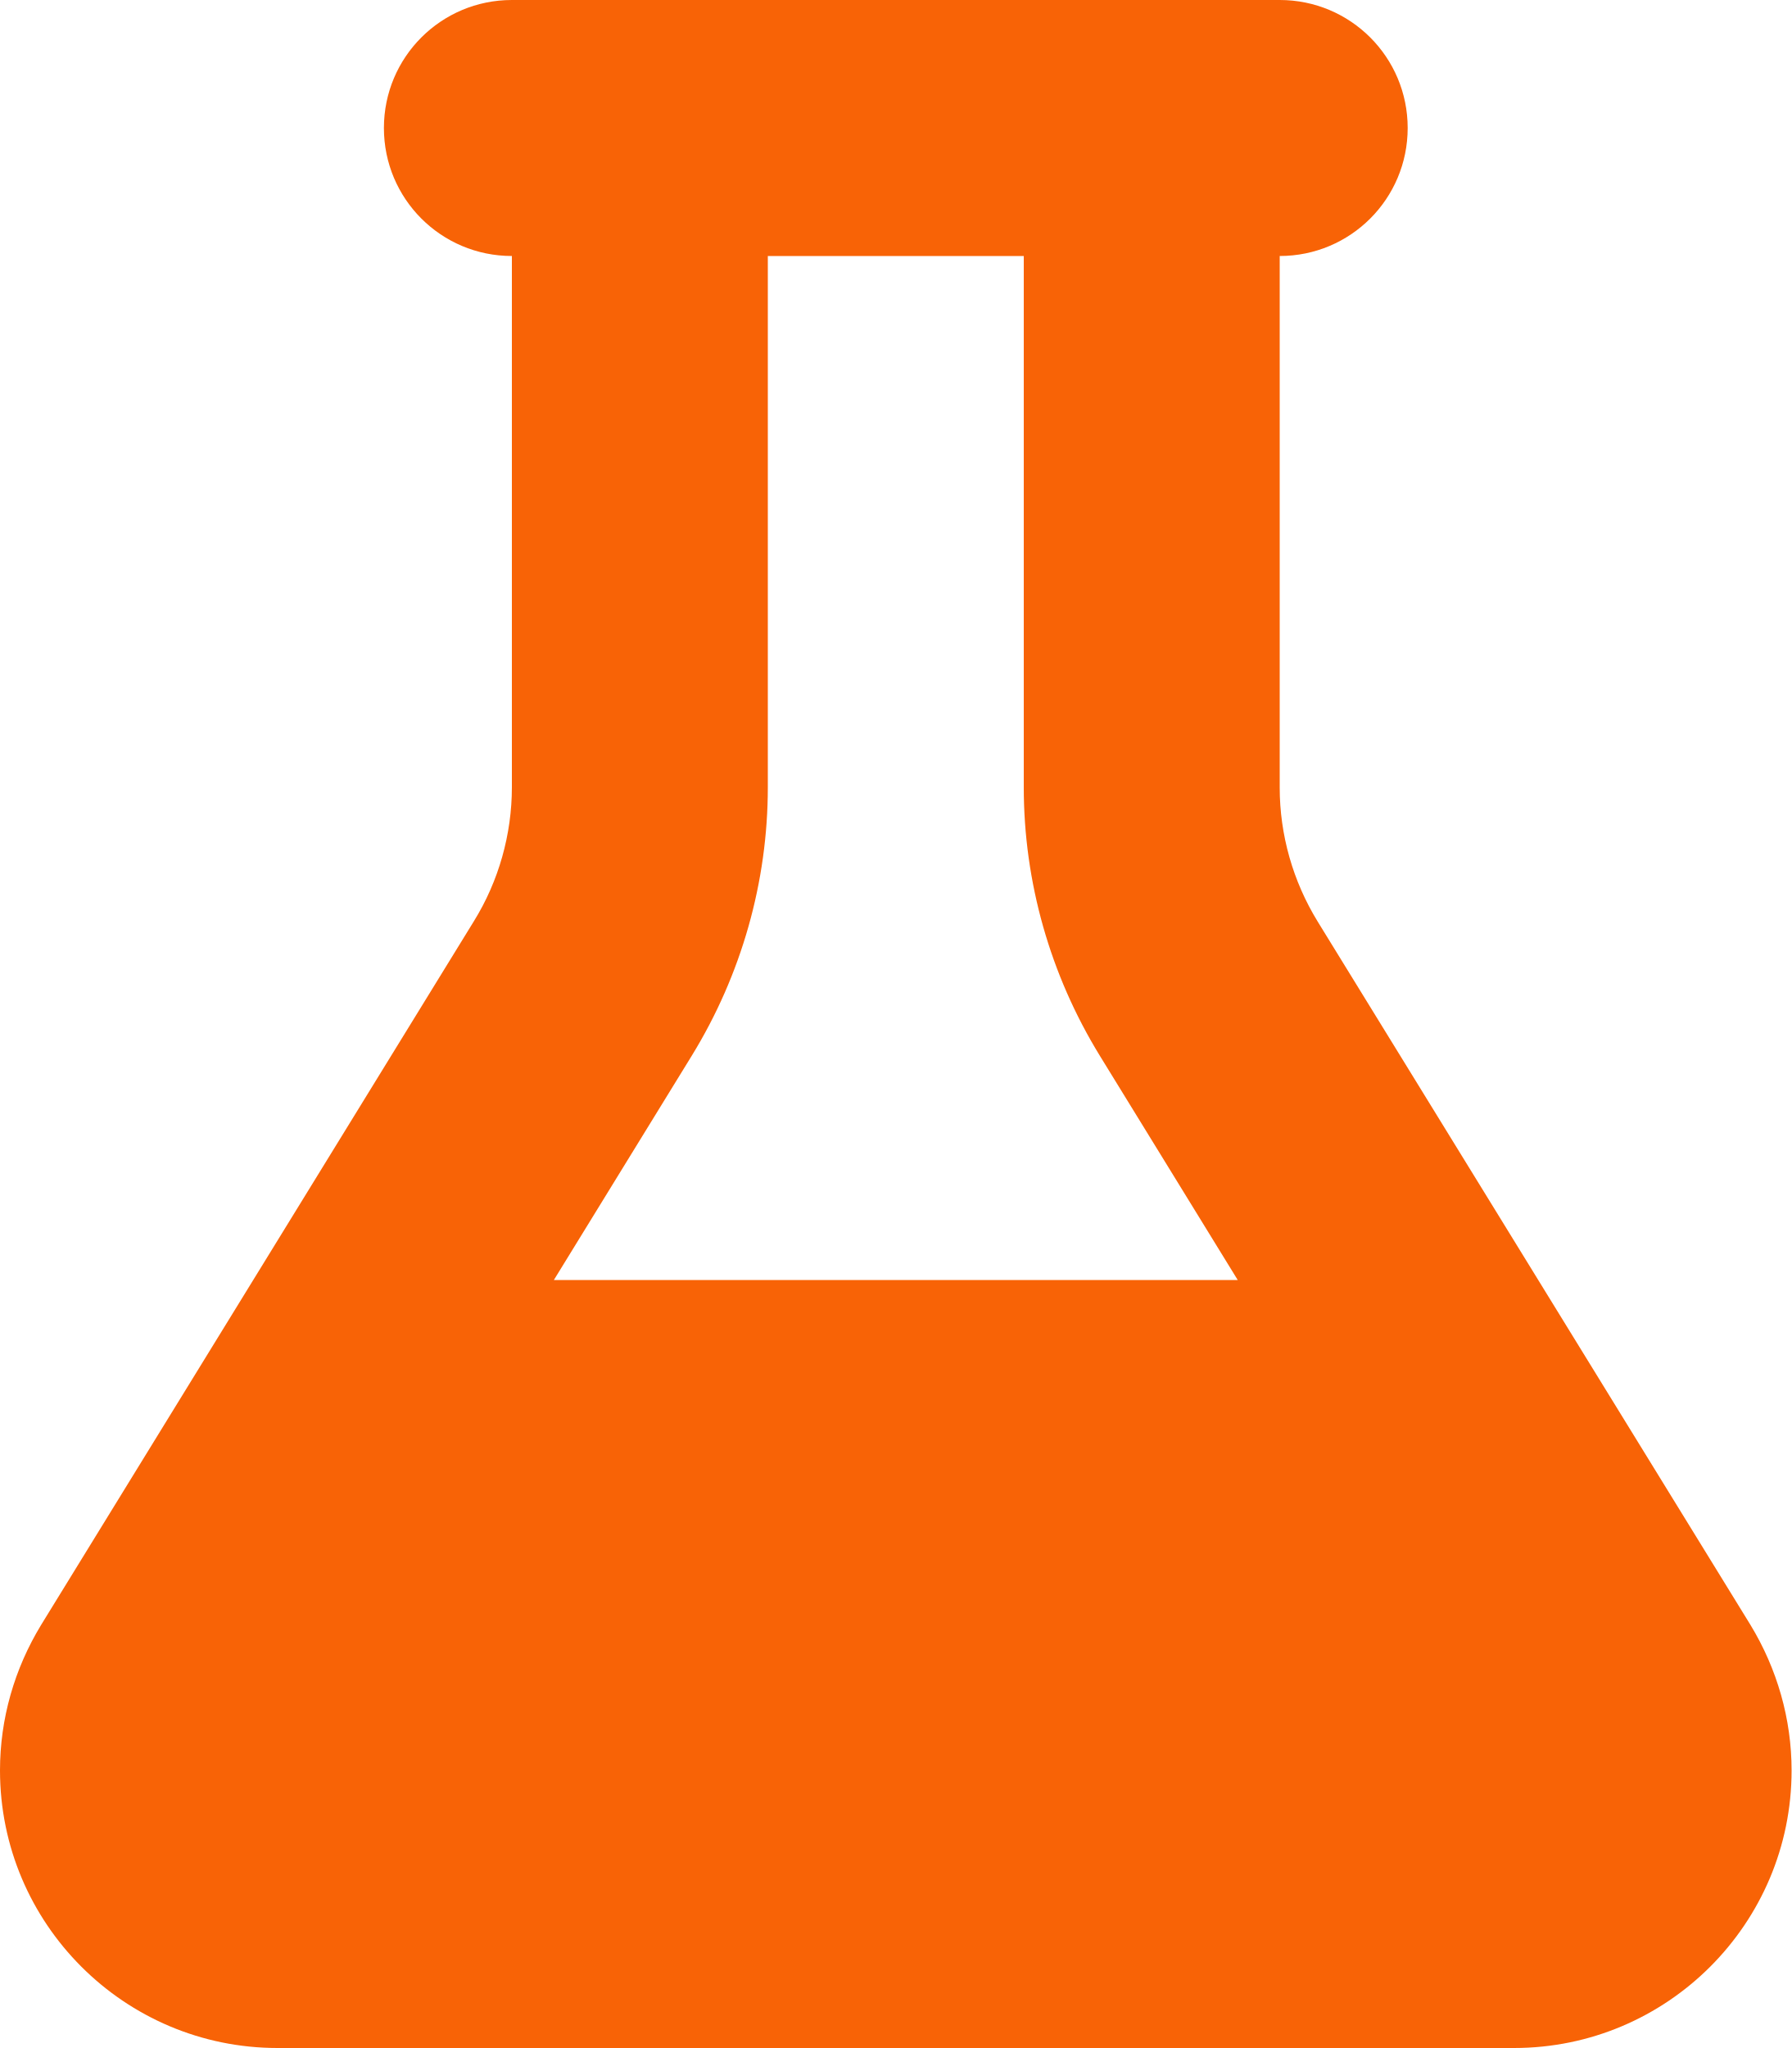
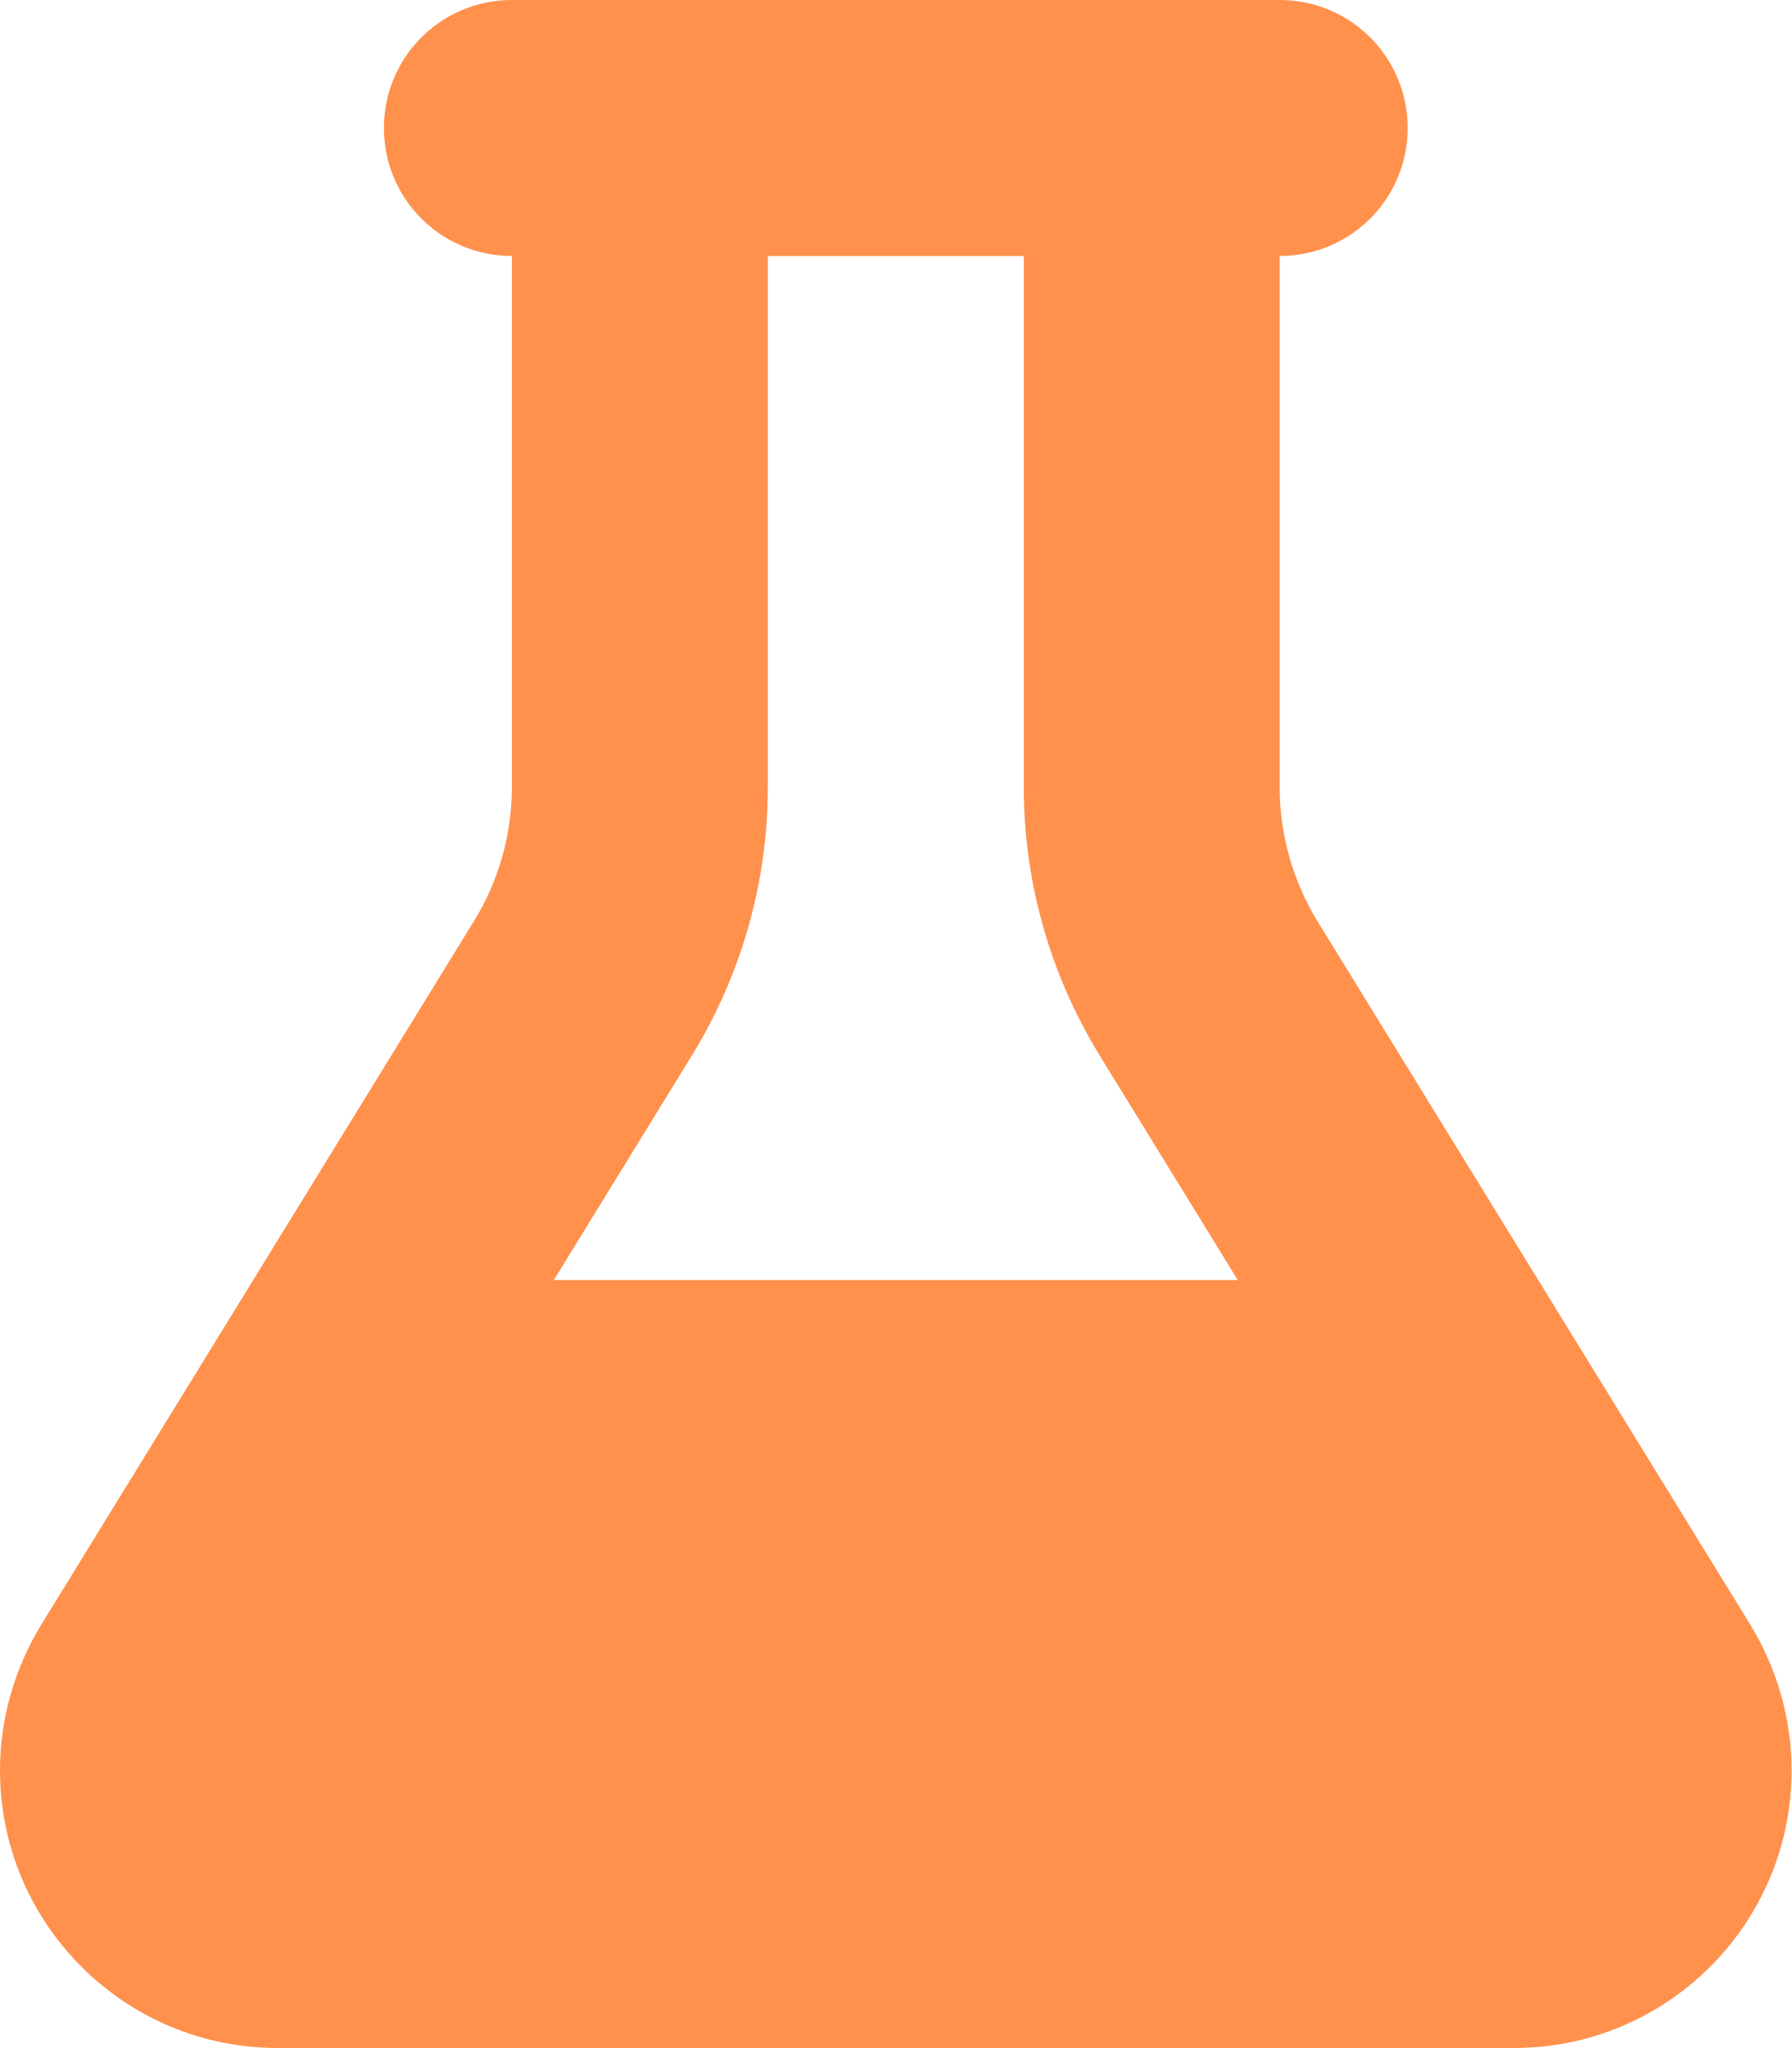
<svg xmlns="http://www.w3.org/2000/svg" viewBox="0 0 448 512">
-   <path fill="#F86306" d="M288 0L160 0 128 0C110.3 0 96 14.3 96 32s14.3 32 32 32l0 132.8c0 11.8-3.3 23.5-9.5 33.5L10.3 406.2C3.6 417.2 0 429.7 0 442.6C0 480.9 31.1 512 69.4 512l309.2 0c38.3 0 69.4-31.1 69.4-69.4c0-12.8-3.6-25.4-10.3-36.4L329.5 230.4c-6.2-10.1-9.5-21.7-9.5-33.5L320 64c17.7 0 32-14.3 32-32s-14.3-32-32-32L288 0zM192 196.8L192 64l64 0 0 132.8c0 23.7 6.6 46.9 19 67.1L309.5 320l-171 0L173 263.9c12.4-20.2 19-43.4 19-67.1z" />
+   <path fill="#FF914D" d="M288 0L160 0 128 0C110.3 0 96 14.3 96 32s14.3 32 32 32l0 132.8c0 11.8-3.3 23.5-9.5 33.5L10.3 406.2C3.6 417.2 0 429.7 0 442.6C0 480.9 31.1 512 69.4 512l309.2 0c38.3 0 69.4-31.1 69.4-69.4c0-12.8-3.6-25.4-10.3-36.4L329.5 230.4c-6.2-10.1-9.5-21.7-9.5-33.5L320 64c17.7 0 32-14.3 32-32s-14.3-32-32-32L288 0zM192 196.8L192 64l64 0 0 132.8c0 23.7 6.6 46.9 19 67.1L309.5 320l-171 0L173 263.9c12.4-20.2 19-43.4 19-67.1z" />
</svg>
